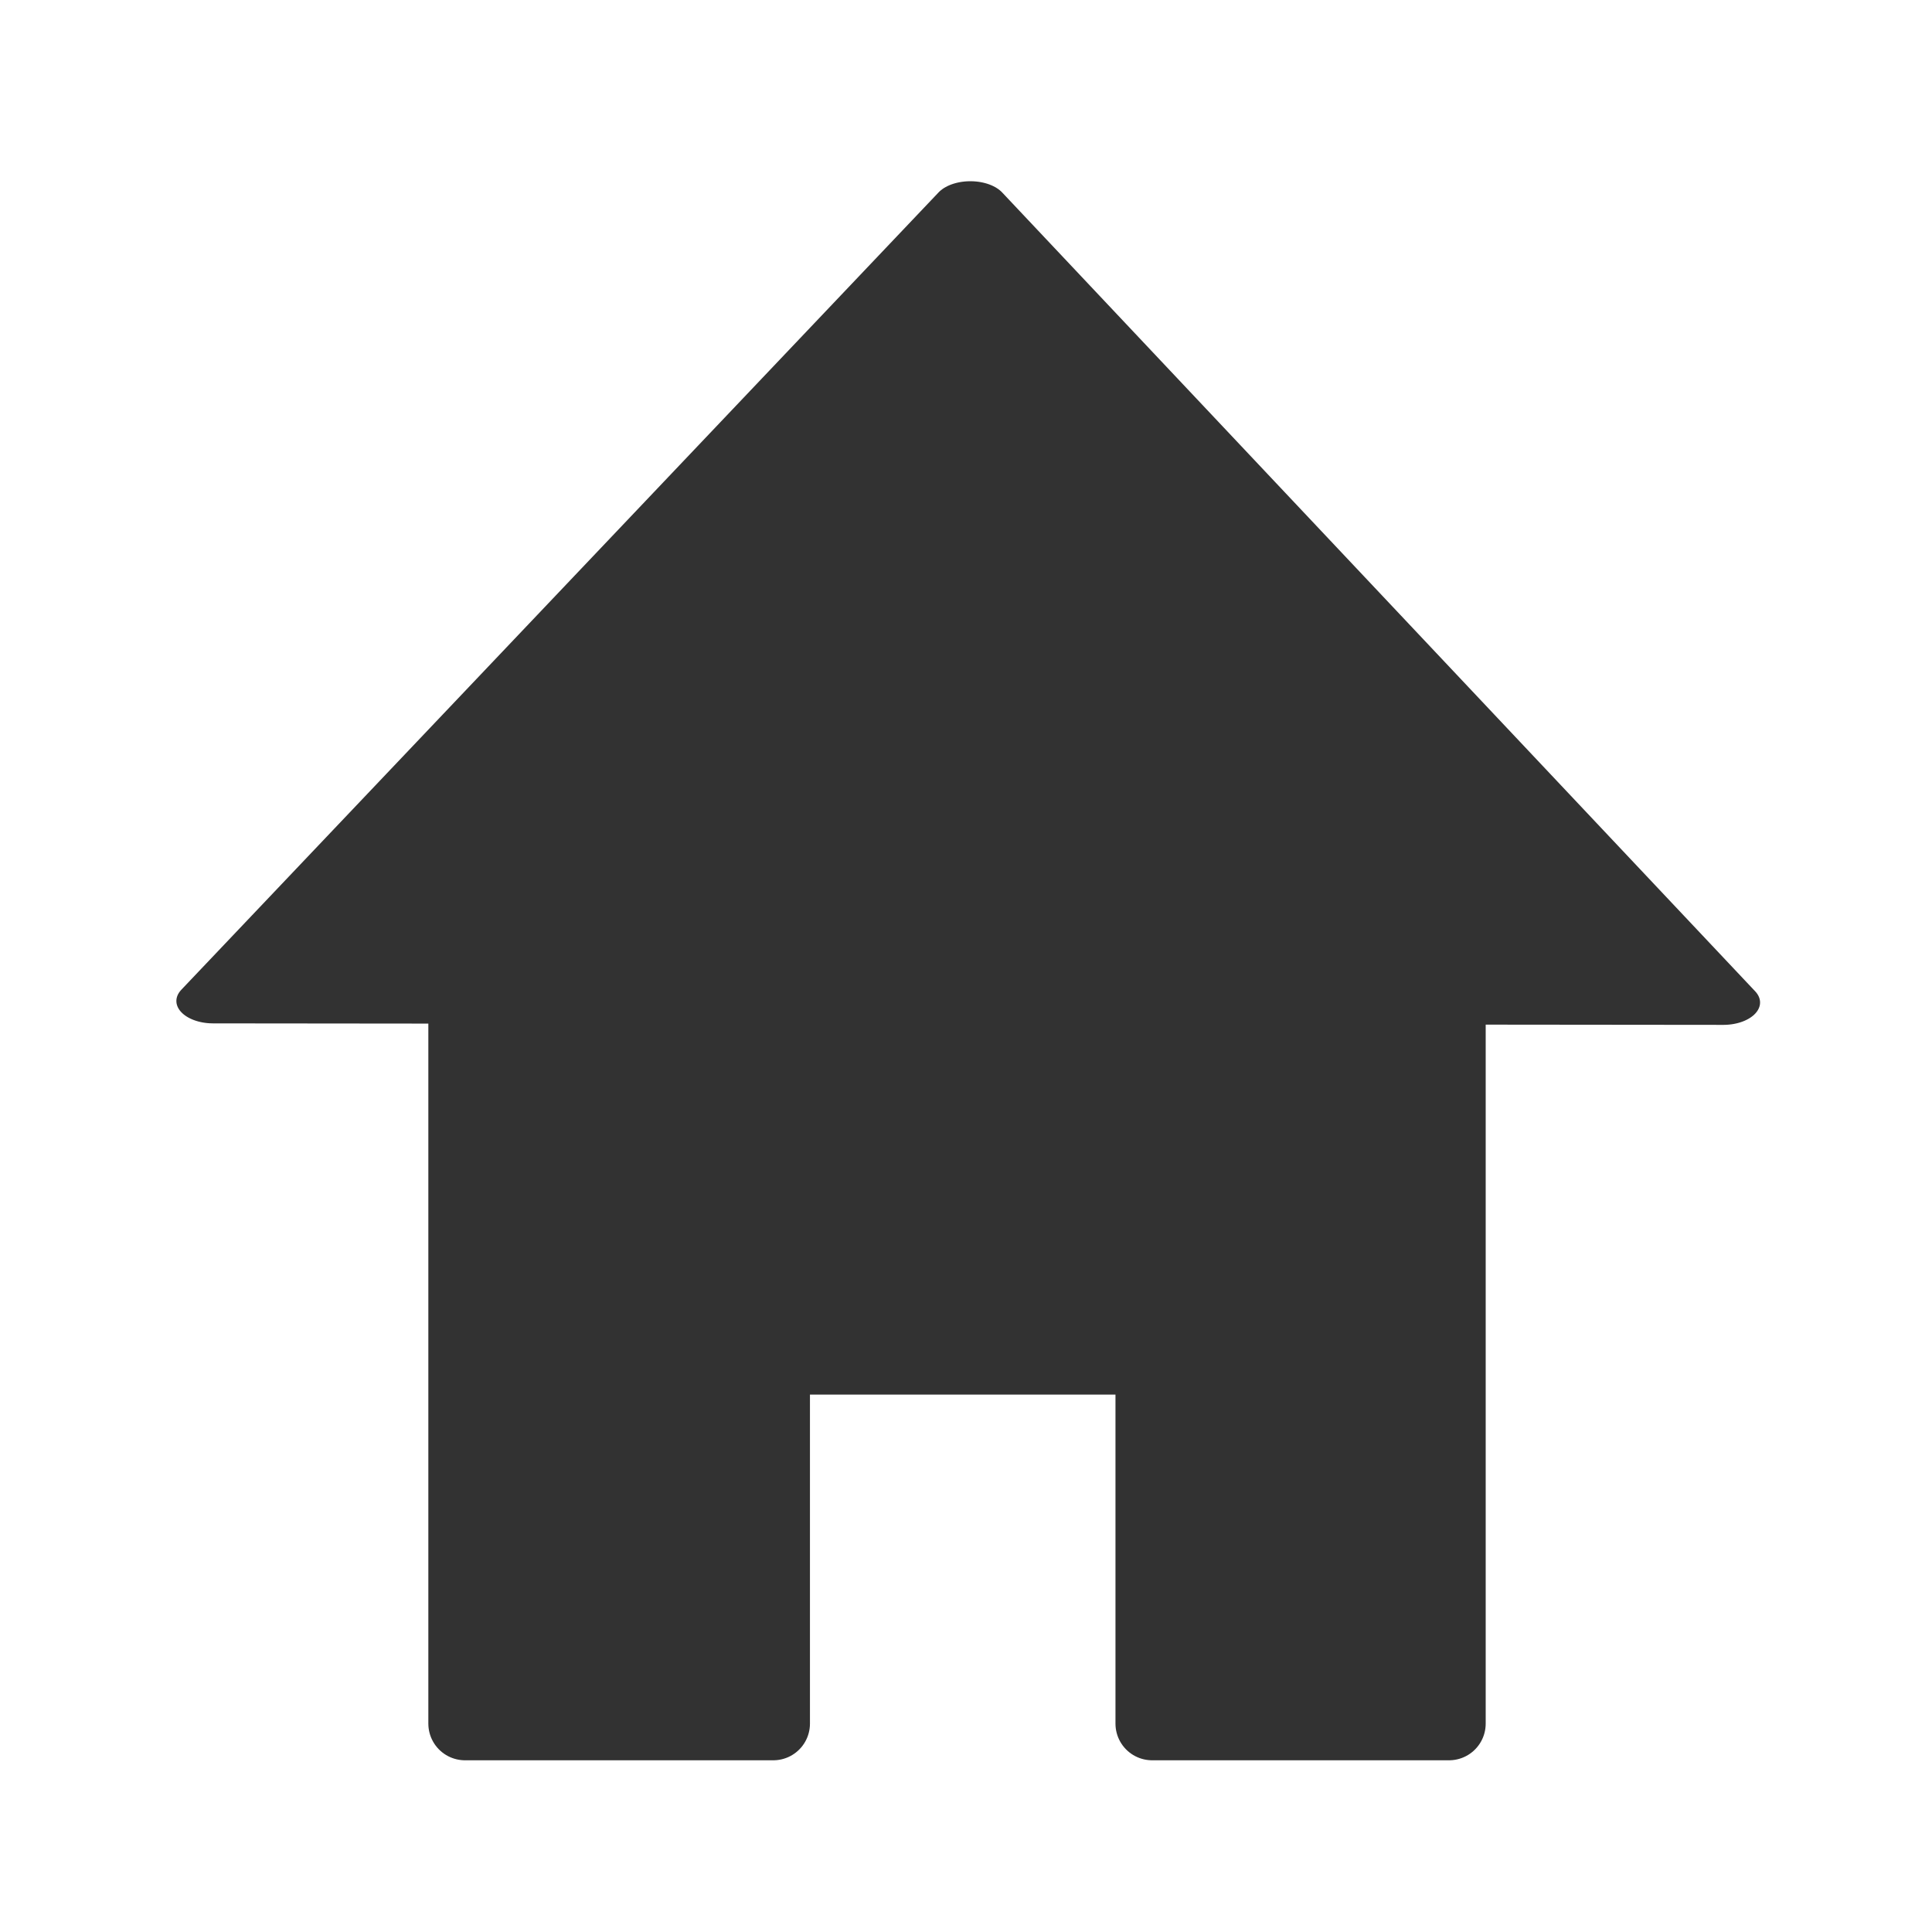
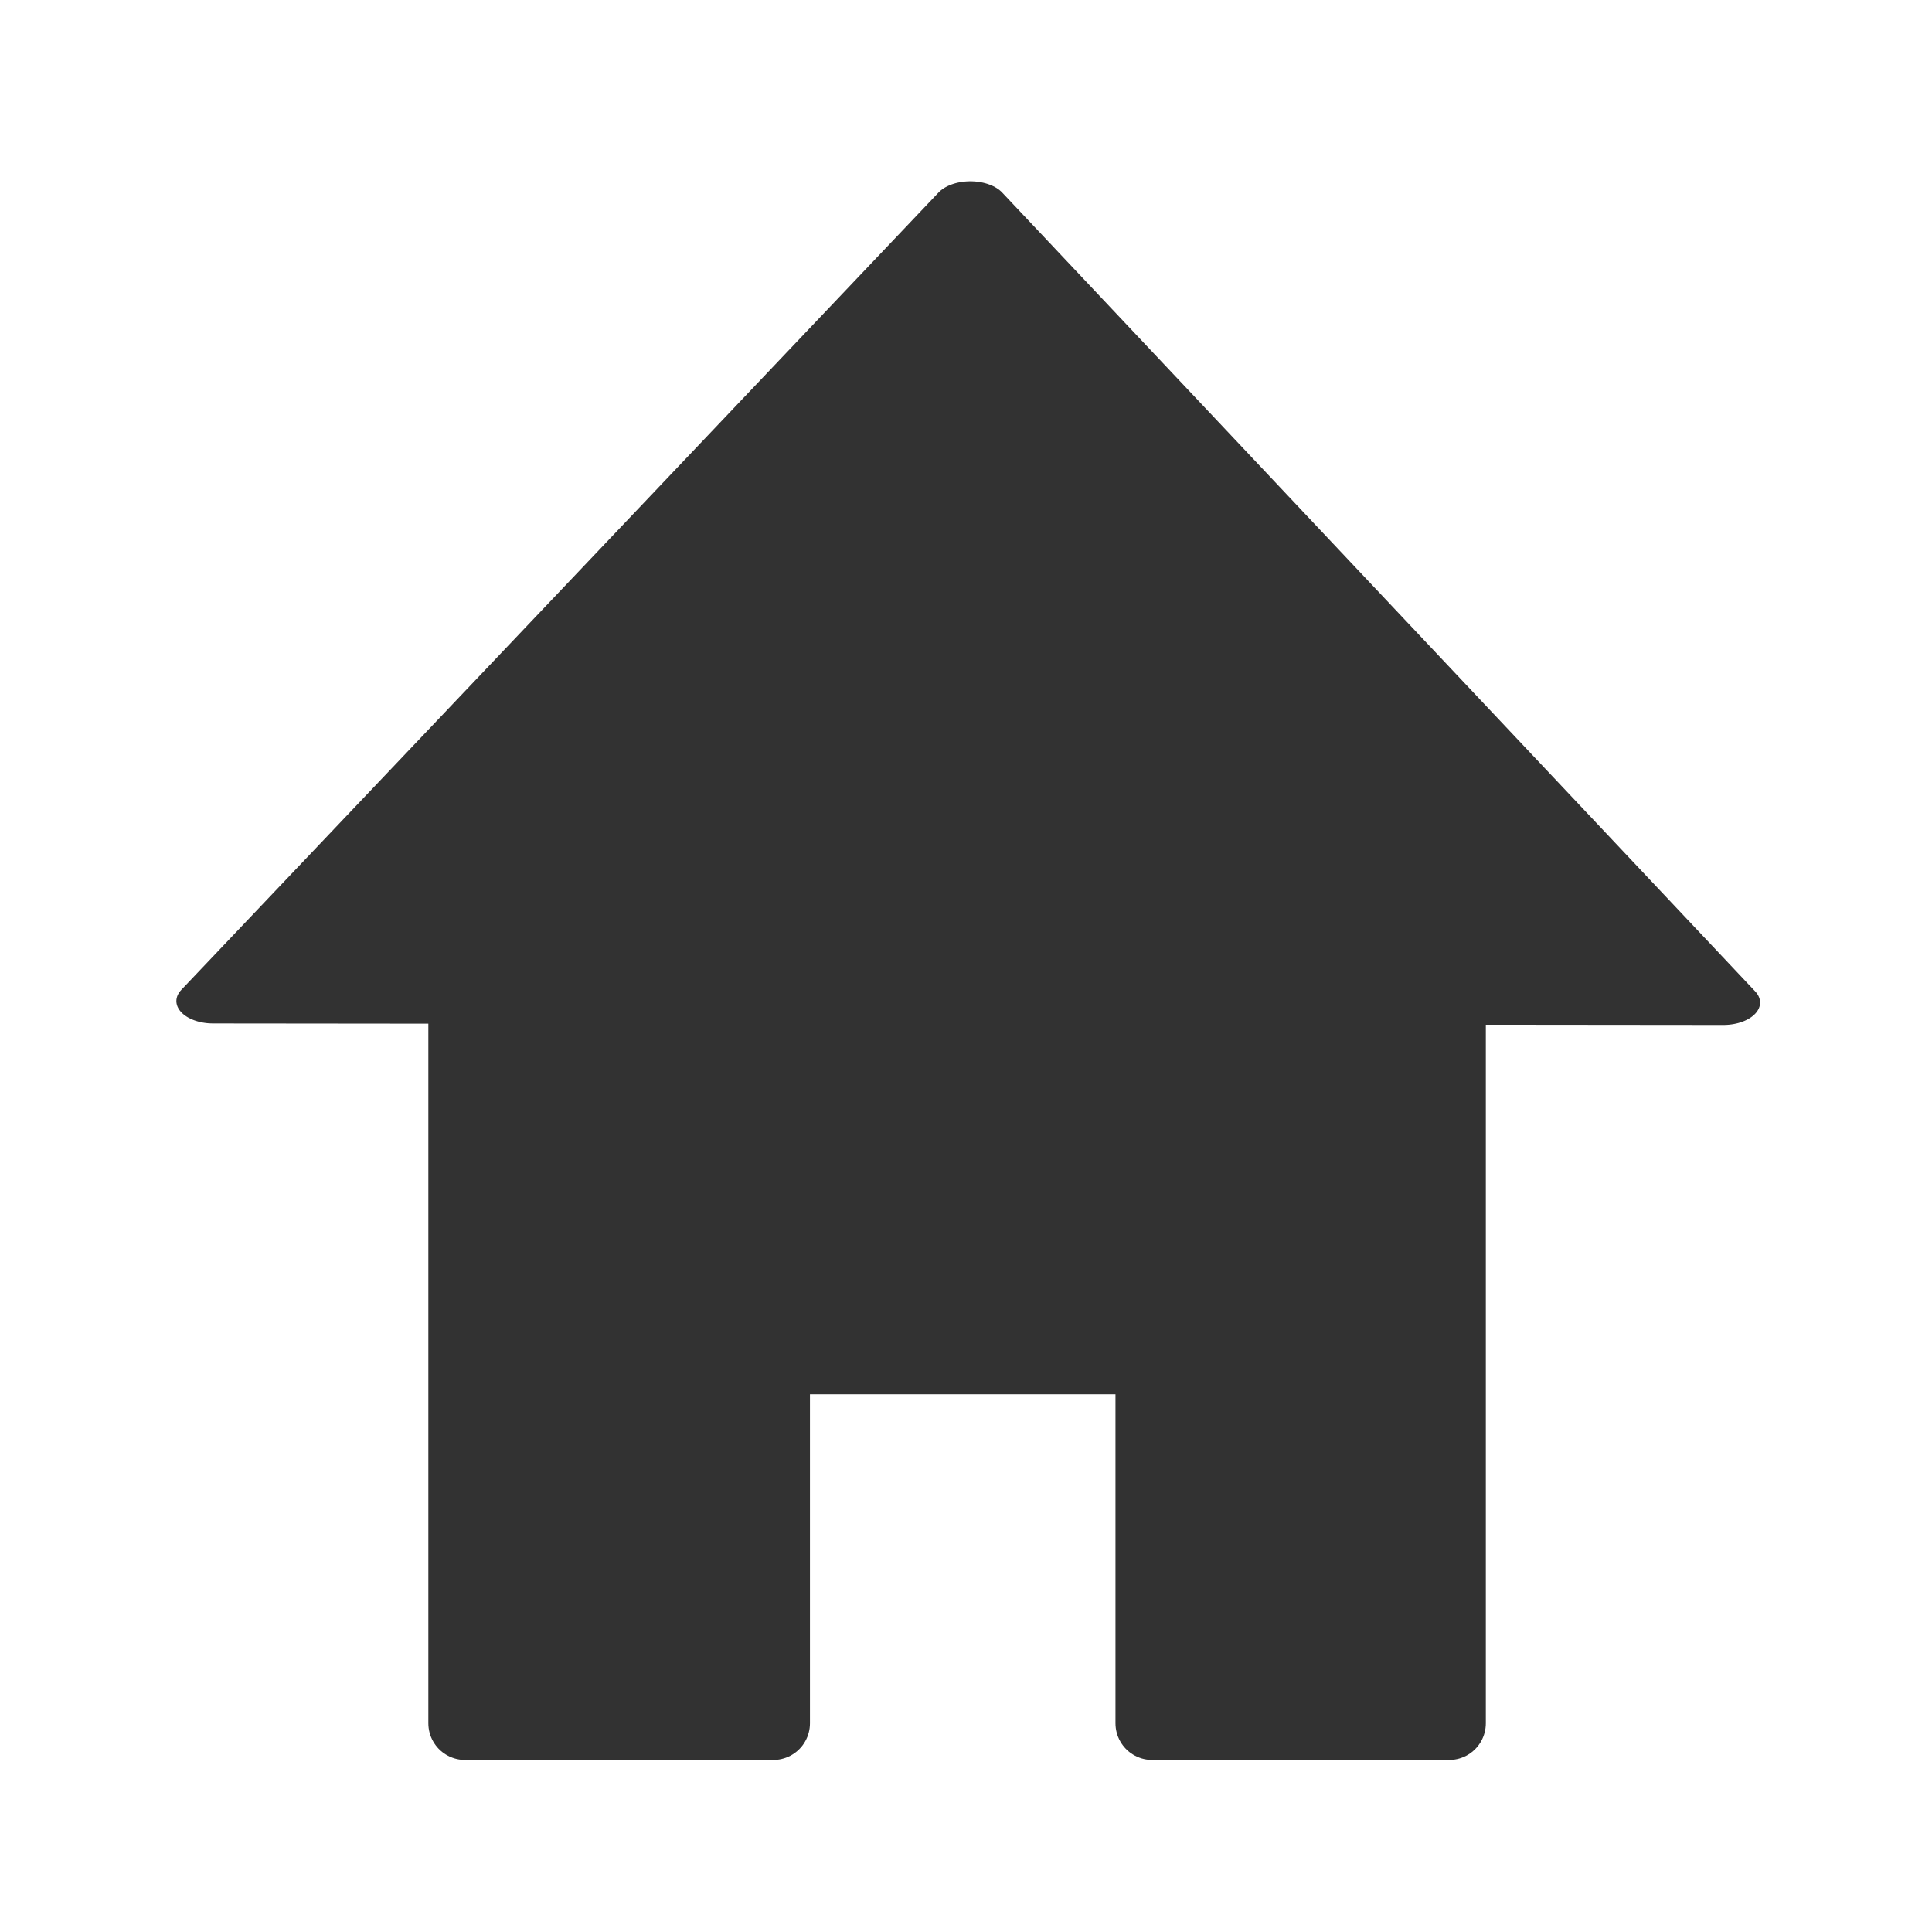
- <svg xmlns="http://www.w3.org/2000/svg" width="50" height="50" viewBox="0 0 13.229 13.229" version="1.1" id="svg8">
-   <defs id="defs2">
-     </defs>
-   <g id="layer1" transform="translate(0,-283.7708)">
-     <path style="fill:none;stroke:#000000;stroke-width:0.265px;stroke-linecap:butt;stroke-linejoin:miter;stroke-opacity:1" d="m 43.845,89.113 c -0.756,80.131 0,80.131 0,80.131" id="path8452" />
-     <path style="opacity:1;fill:#323232;fill-opacity:1;stroke:#323232;stroke-width:0.502;stroke-linecap:square;stroke-linejoin:round;stroke-miterlimit:4;stroke-dasharray:none;stroke-opacity:1;paint-order:normal" d="m 3.184,290.543 v 5.03 H 5.295 v -2.504 h 2.594 v 2.504 h 2.033 v -5.03 z" id="rect827" />
-     <path style="opacity:1;fill:#323232;fill-opacity:1;stroke:#323232;stroke-width:0.45;stroke-linecap:round;stroke-linejoin:round;stroke-miterlimit:4;stroke-dasharray:none;stroke-opacity:1;paint-order:normal" id="path829" d="m 10.7,290.039 -9.26,-0.015 4.643,-8.012 z" transform="matrix(1.116793,0,0,0.6814539,-0.1492313,92.98688)" />
+ <svg xmlns="http://www.w3.org/2000/svg" width="50" height="50" version="1.1" viewBox="0 0 13.229 13.229">
+   <g transform="translate(0 -283.77)">
+     <path d="m43.845 89.113c-0.756 80.131 0 80.131 0 80.131" fill="none" stroke="#000" stroke-width=".265px" />
+     <path d="m3.184 290.54v5.03h2.111v-2.504h2.594v2.504h2.034v-5.03z" fill="#323232" stroke="#323232" stroke-linecap="square" stroke-linejoin="round" stroke-width=".502" style="paint-order:normal" />
+     <path transform="matrix(1.1168 0 0 .68145 -.14923 92.987)" d="m10.7 290.04-9.26-0.015 4.643-8.012z" fill="#323232" stroke="#323232" stroke-linecap="round" stroke-linejoin="round" stroke-width=".45" style="paint-order:normal" />
  </g>
</svg>
